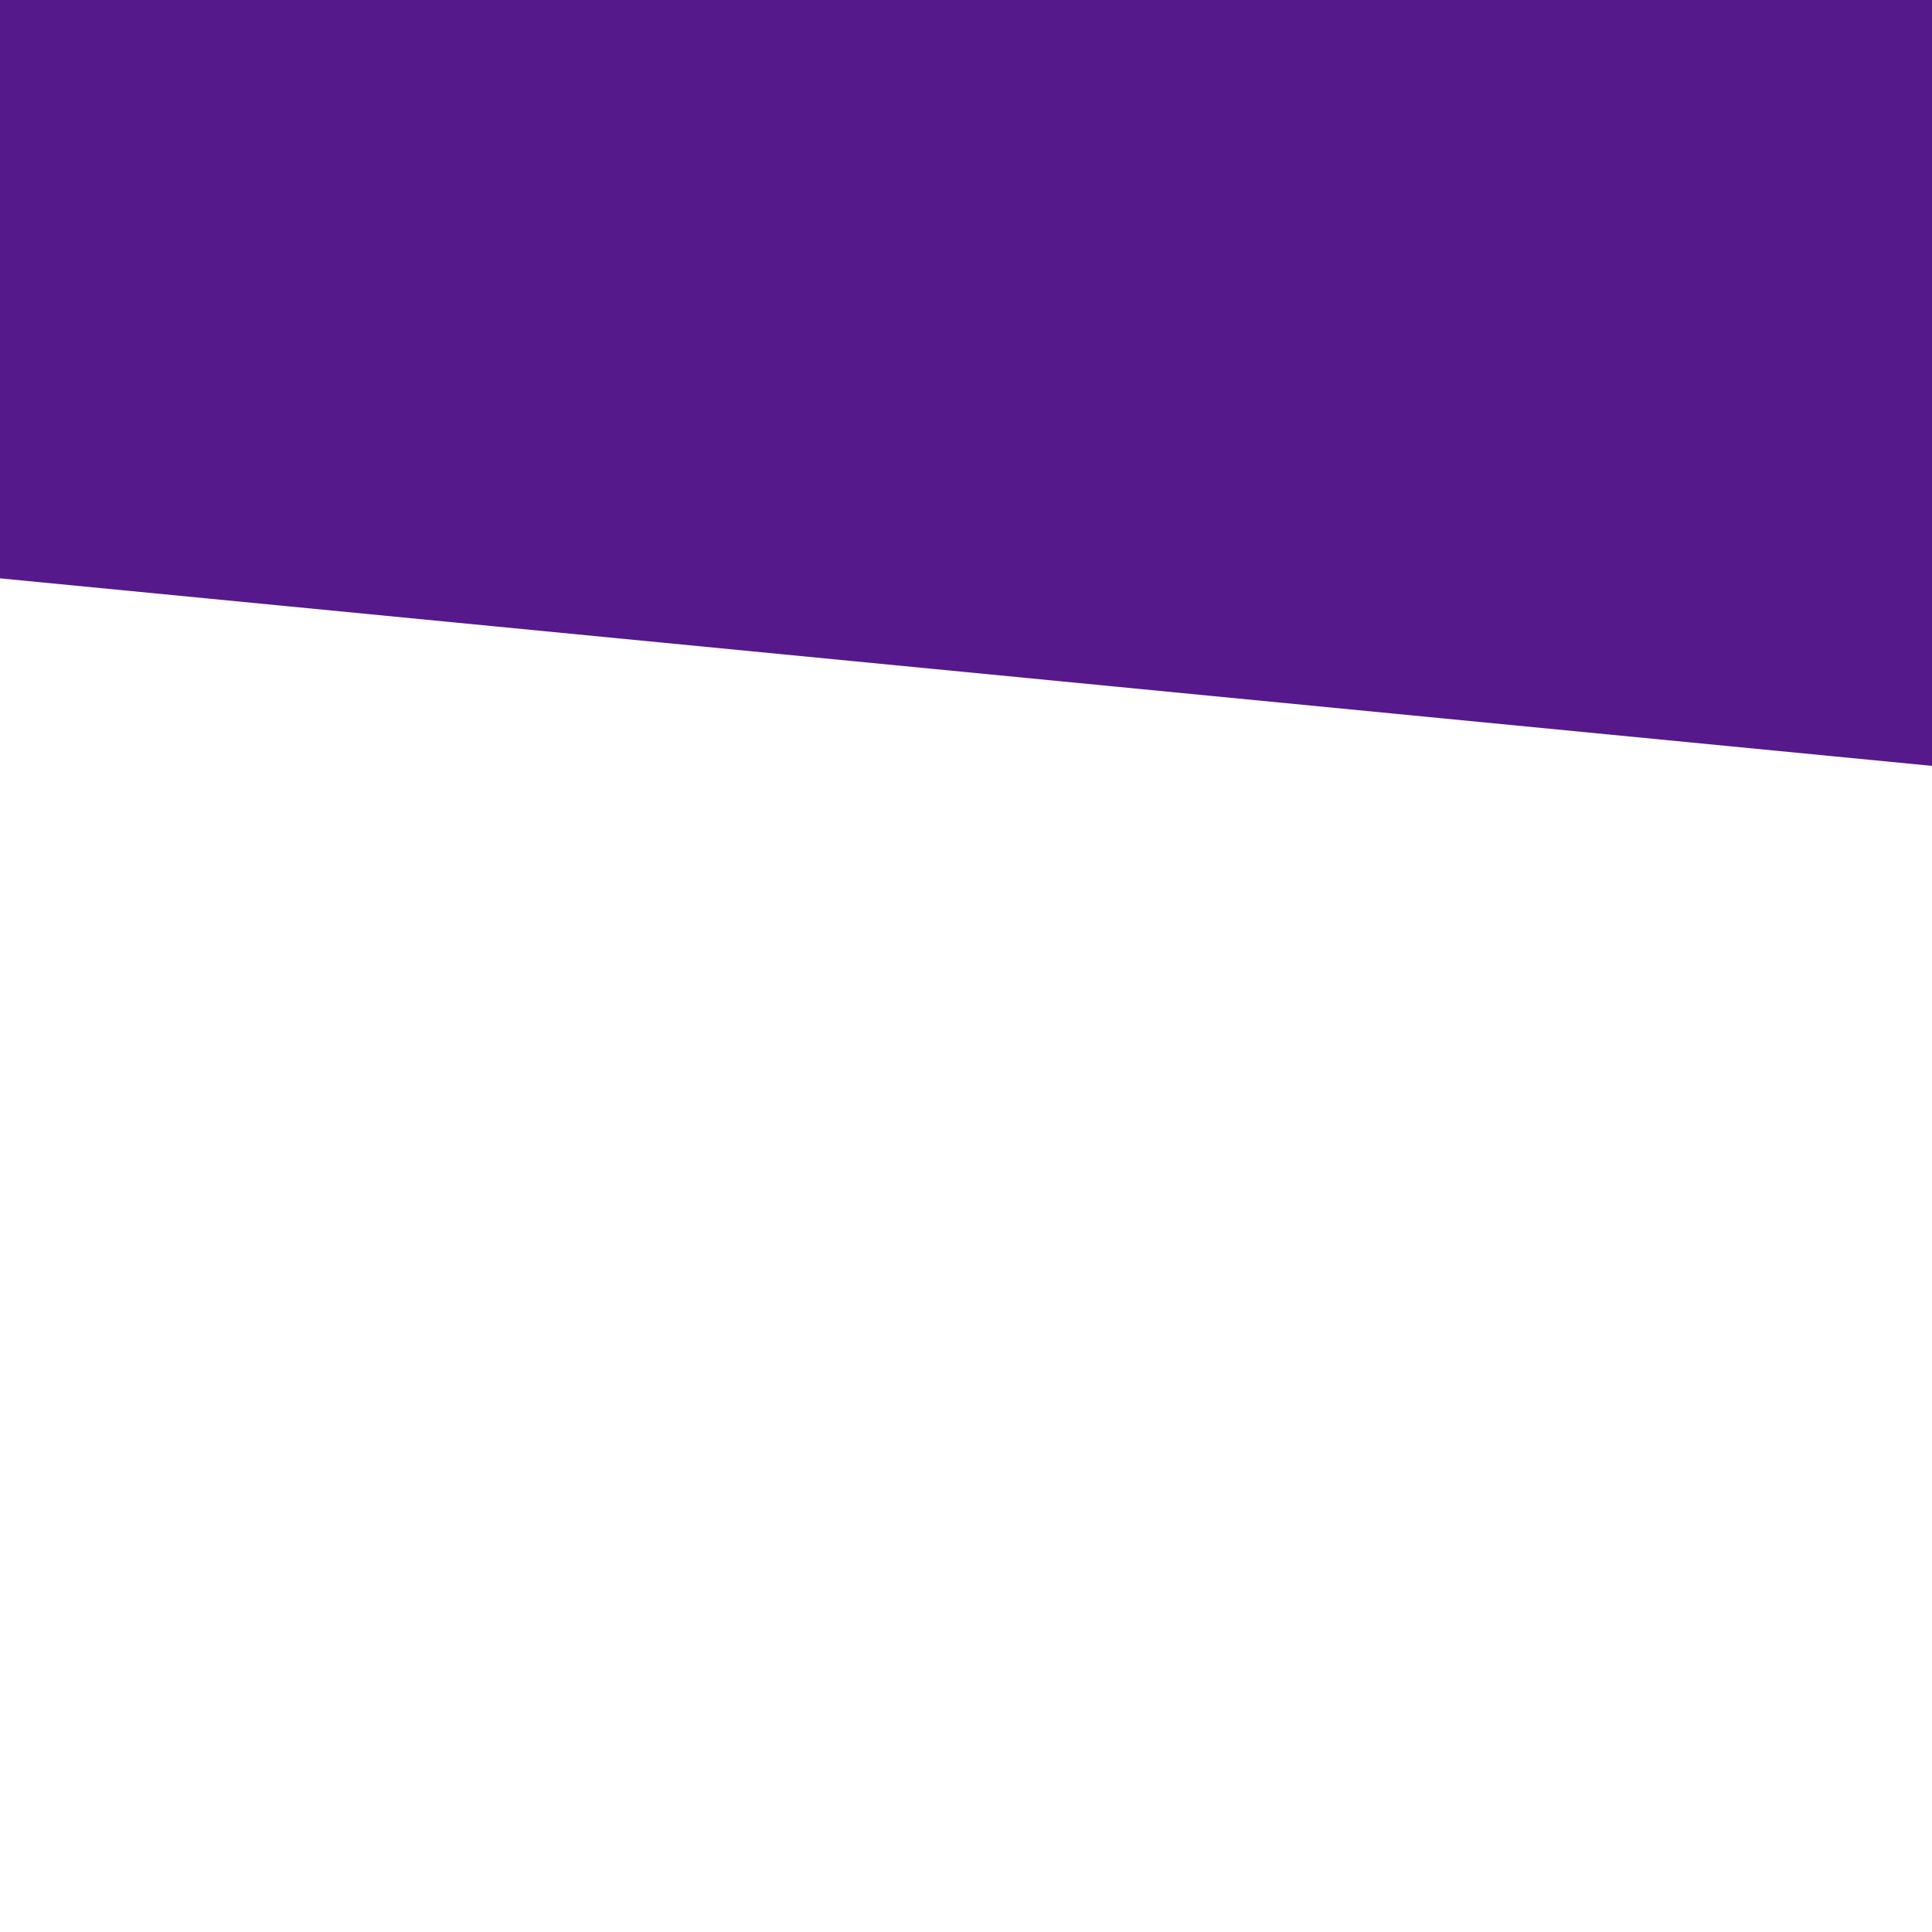
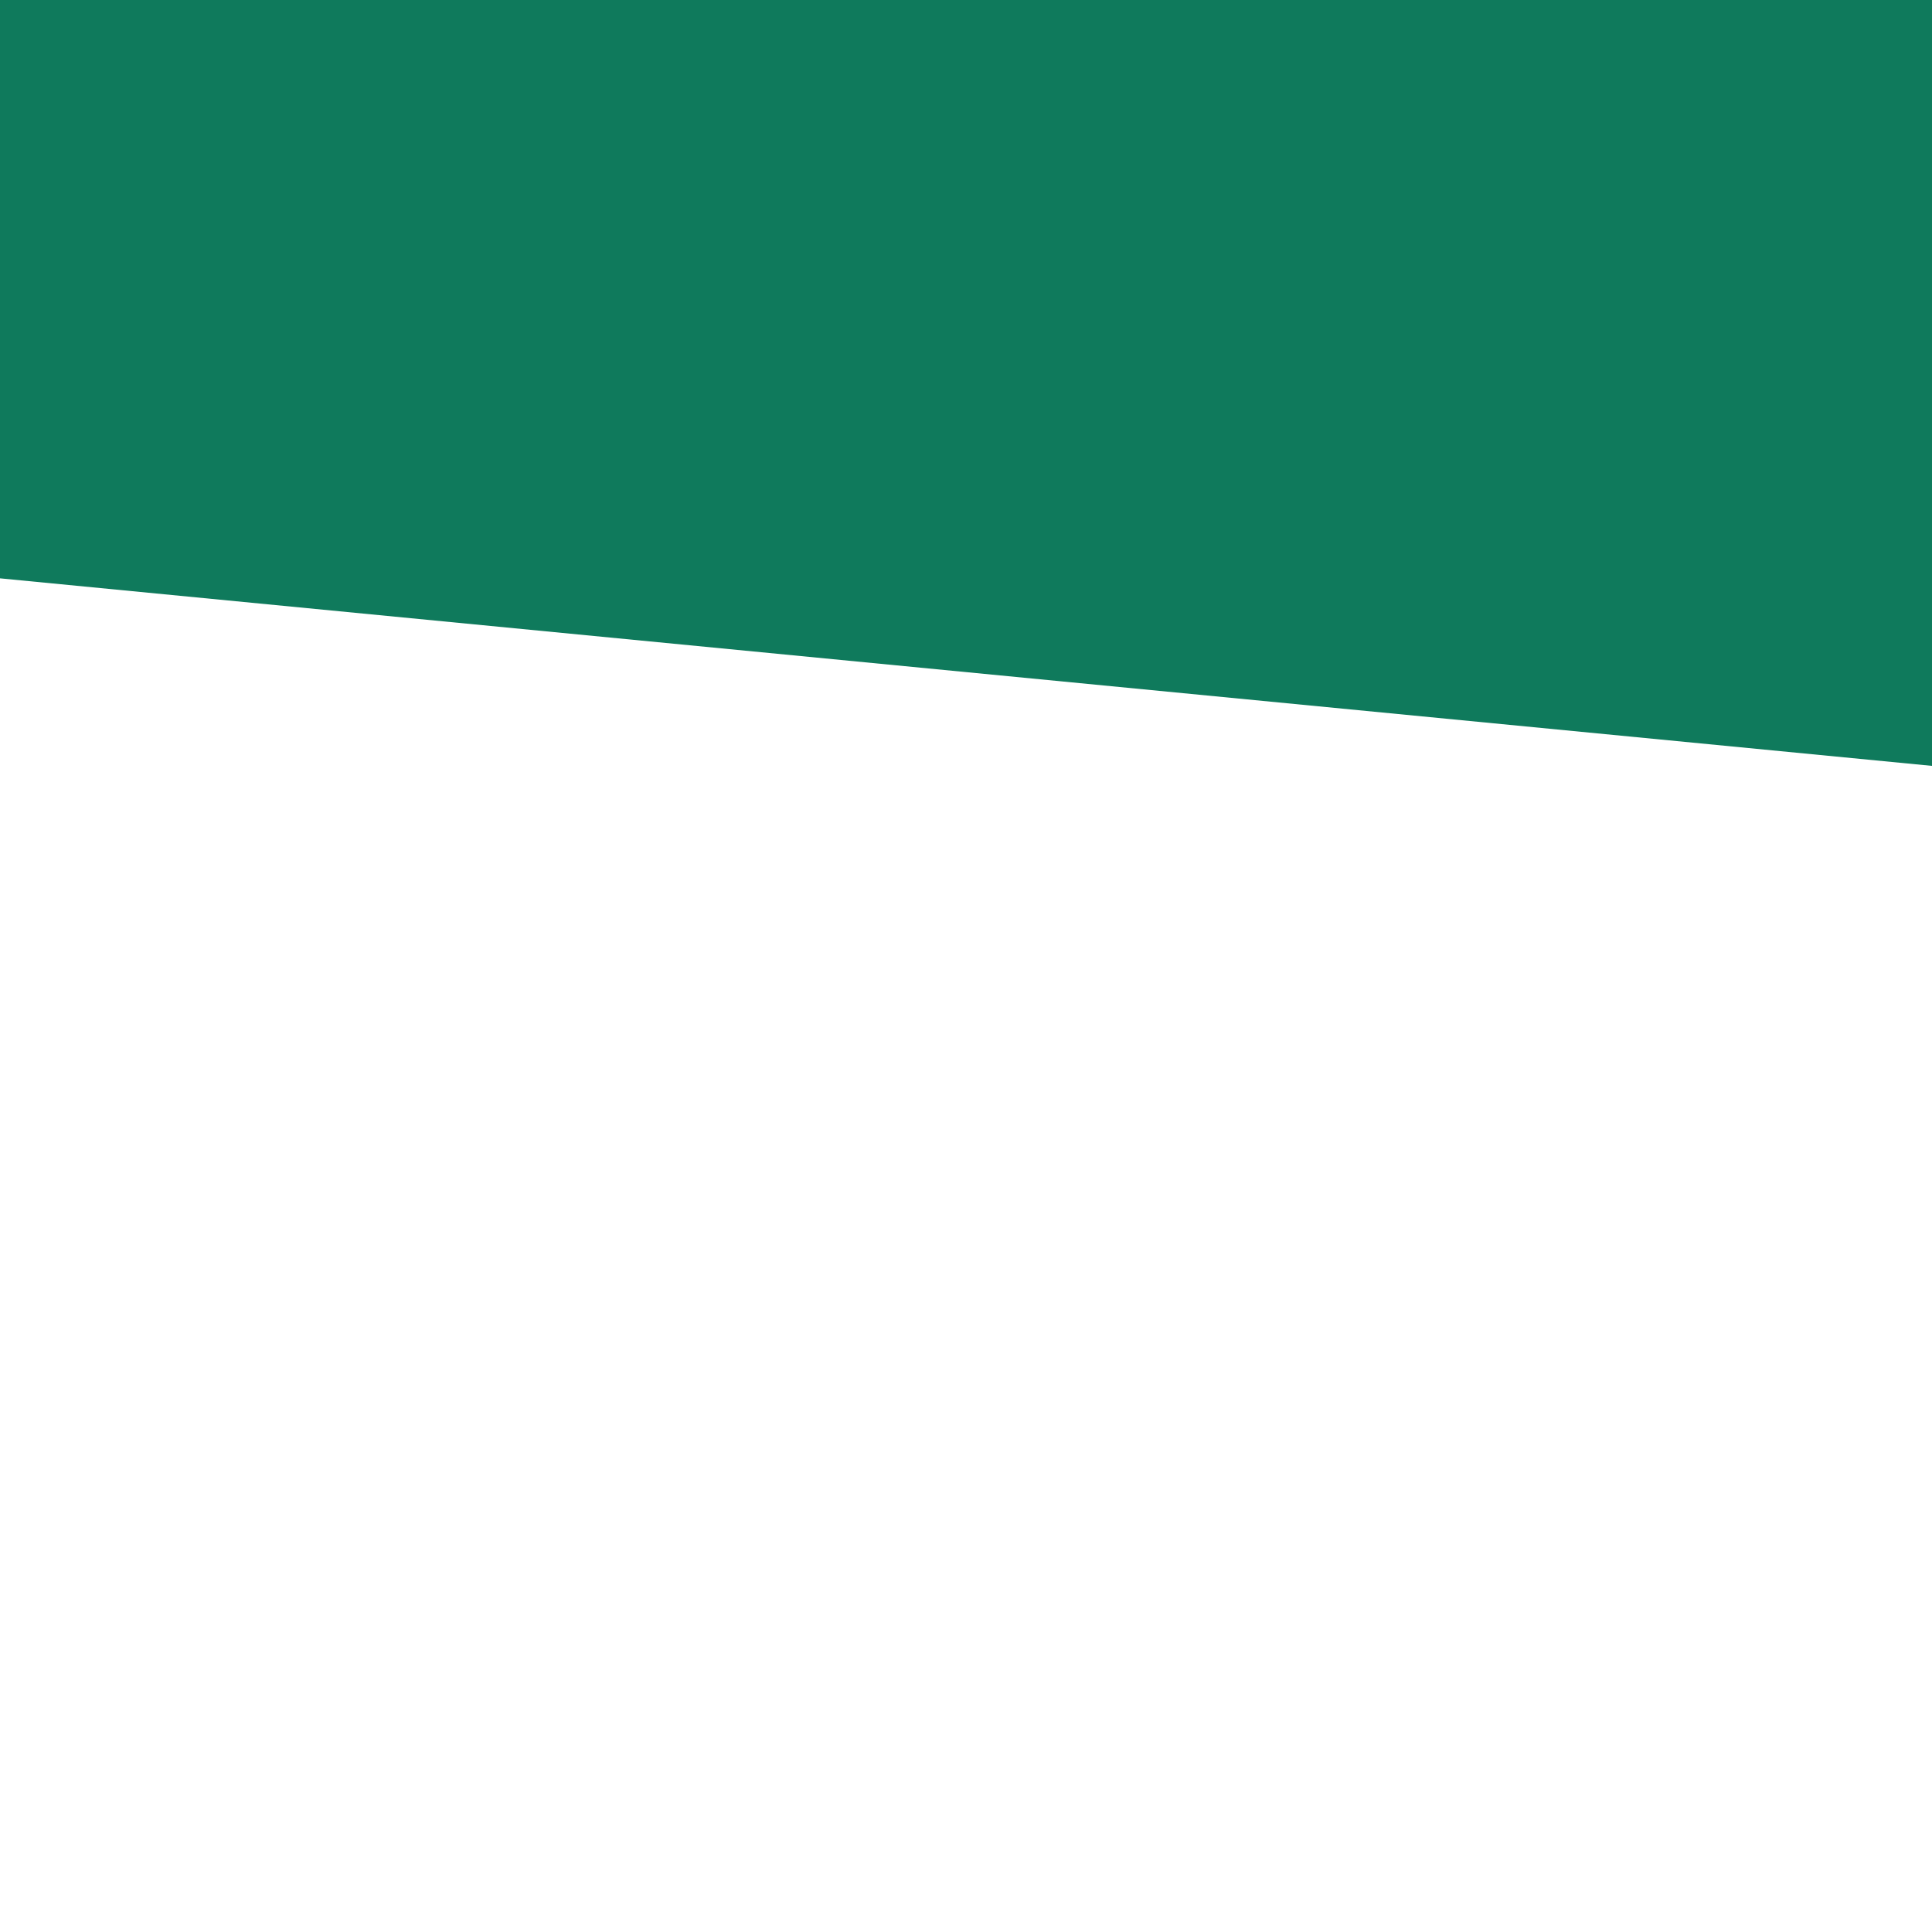
<svg xmlns="http://www.w3.org/2000/svg" xmlns:xlink="http://www.w3.org/1999/xlink" version="1.1" preserveAspectRatio="xMidYMid meet" viewBox="0 0 640 640" width="380" height="380">
  <defs>
    <path d="M4.67 -288.49L822.65 -209.08L776.44 266.95L-41.54 187.55L4.67 -288.49Z" id="i1mzDr05ID" />
  </defs>
  <g>
    <g>
      <g>
-         <use xlink:href="#i1mzDr05ID" opacity="1" fill="#55198b" />
+         <use xlink:href="#i1mzDr05ID" opacity="1" fill="#0f7a5c" />
      </g>
    </g>
  </g>
</svg>
